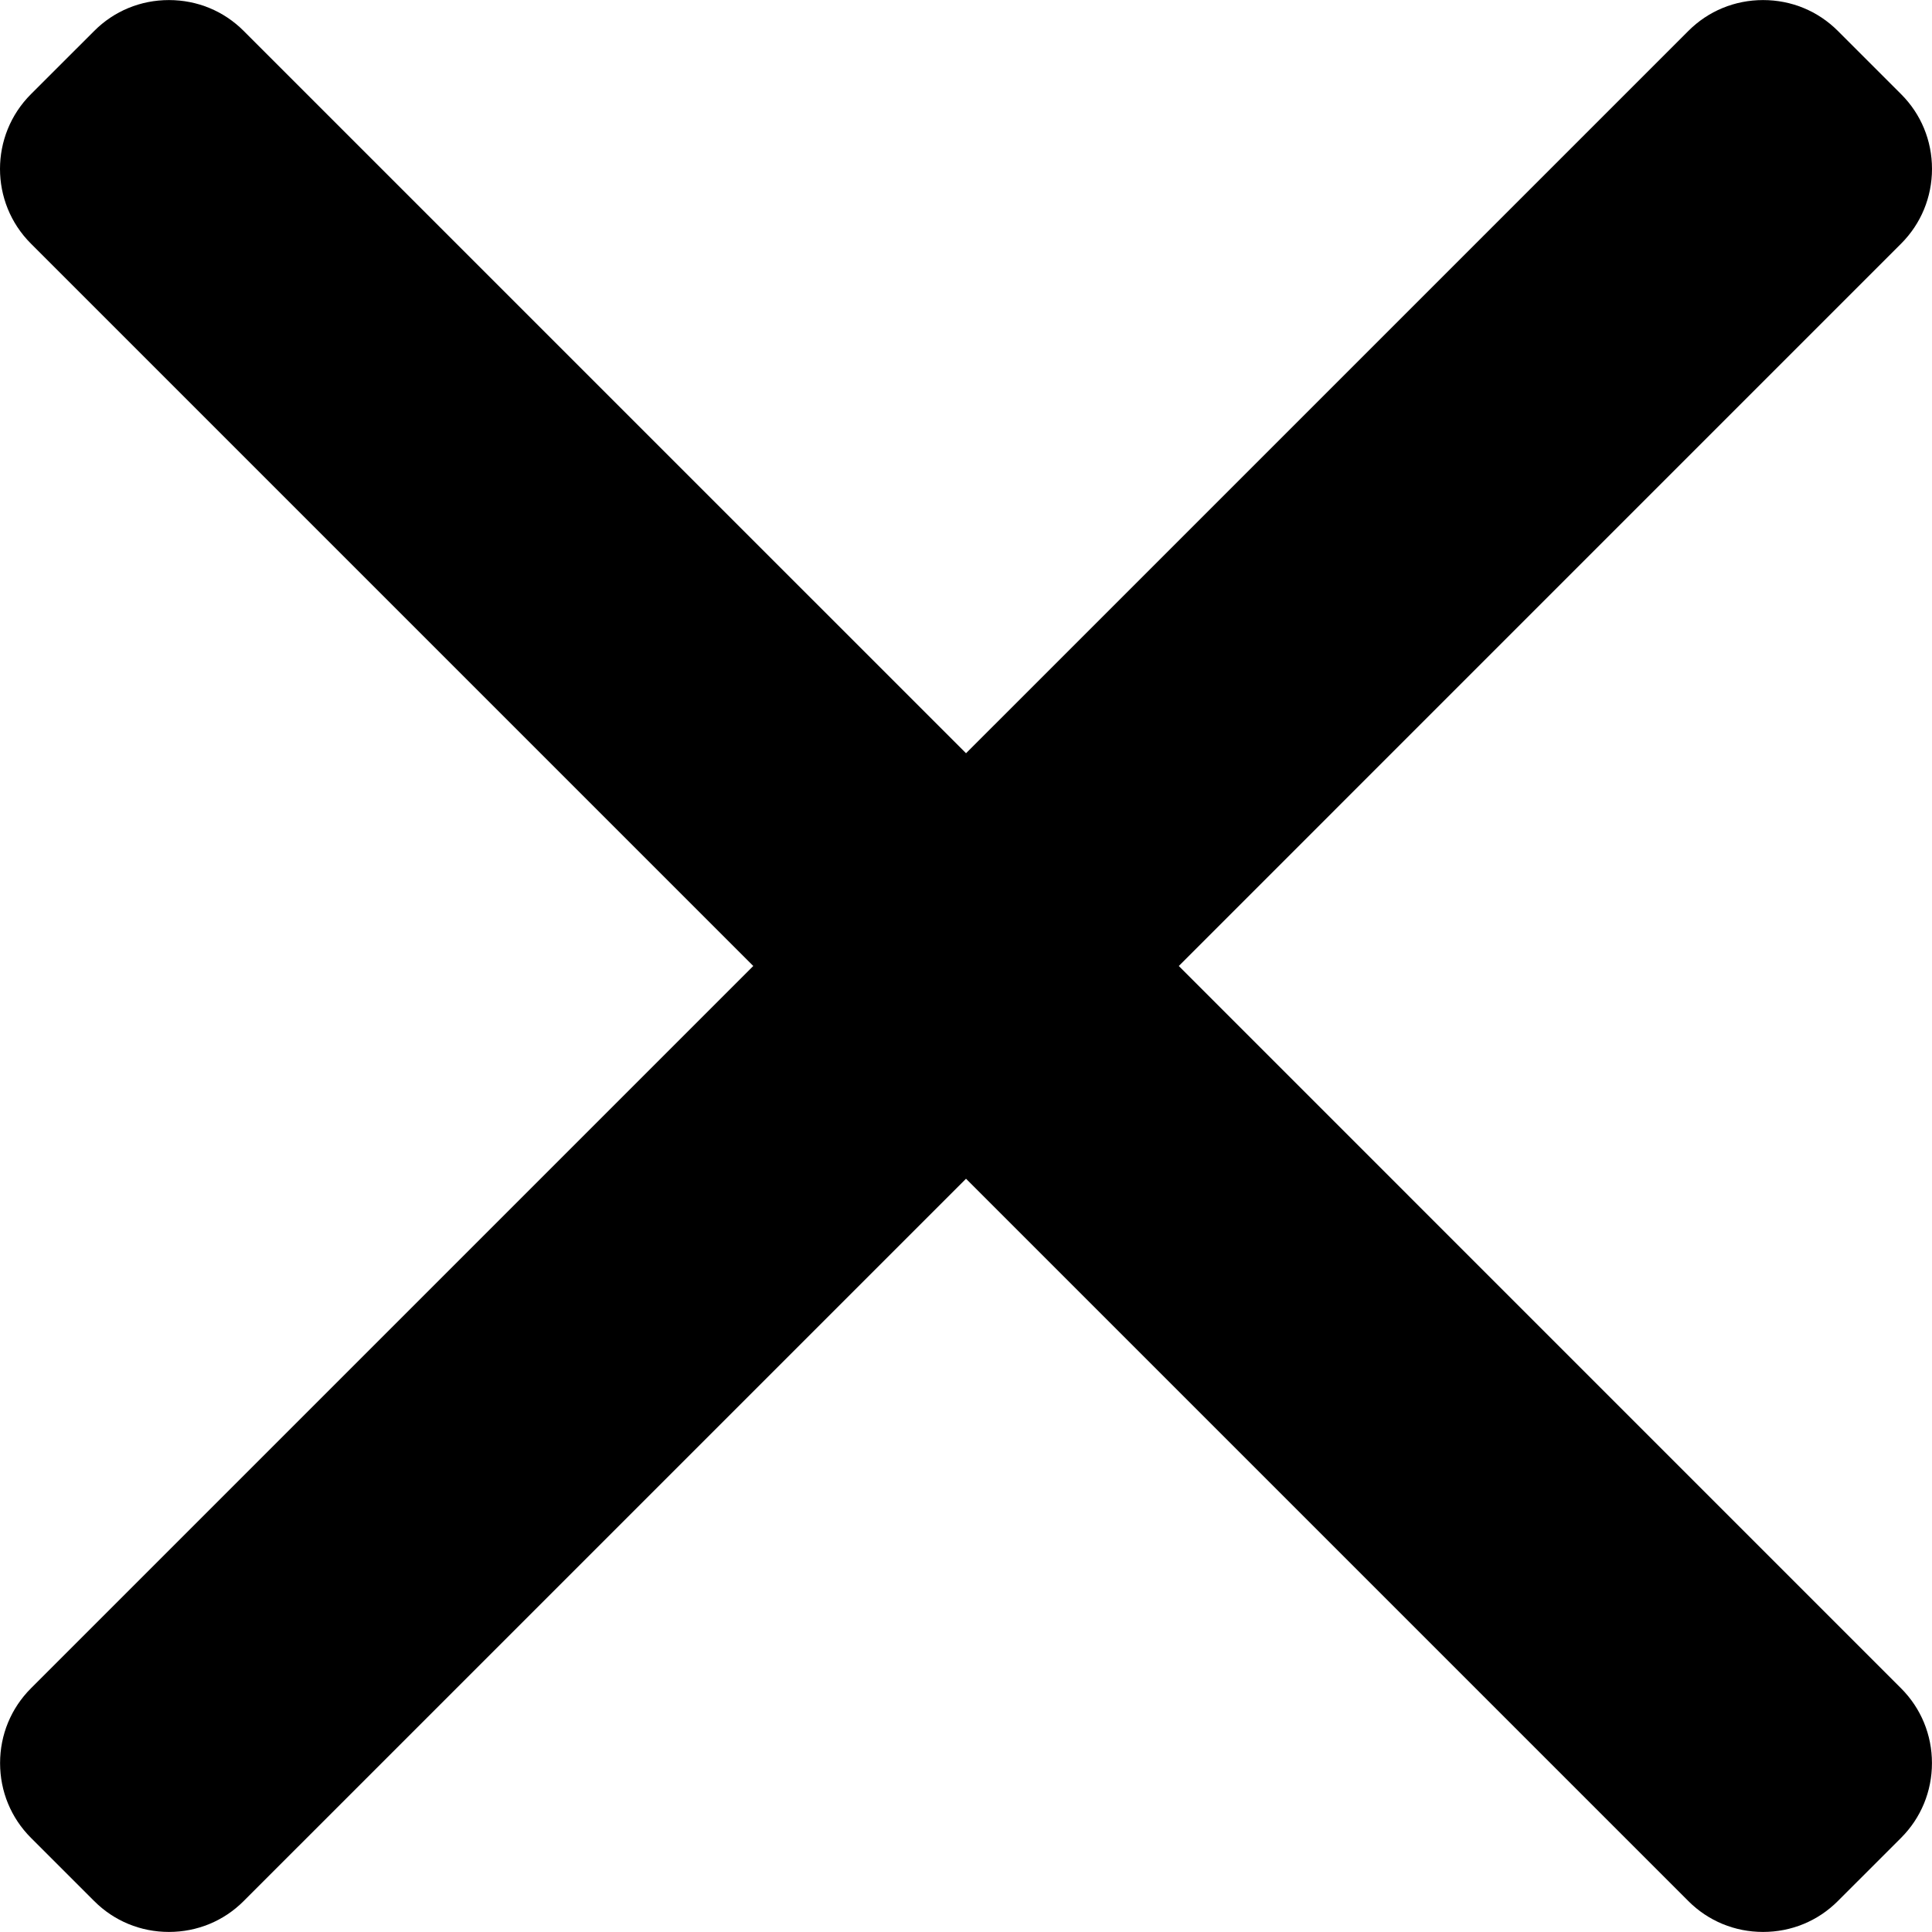
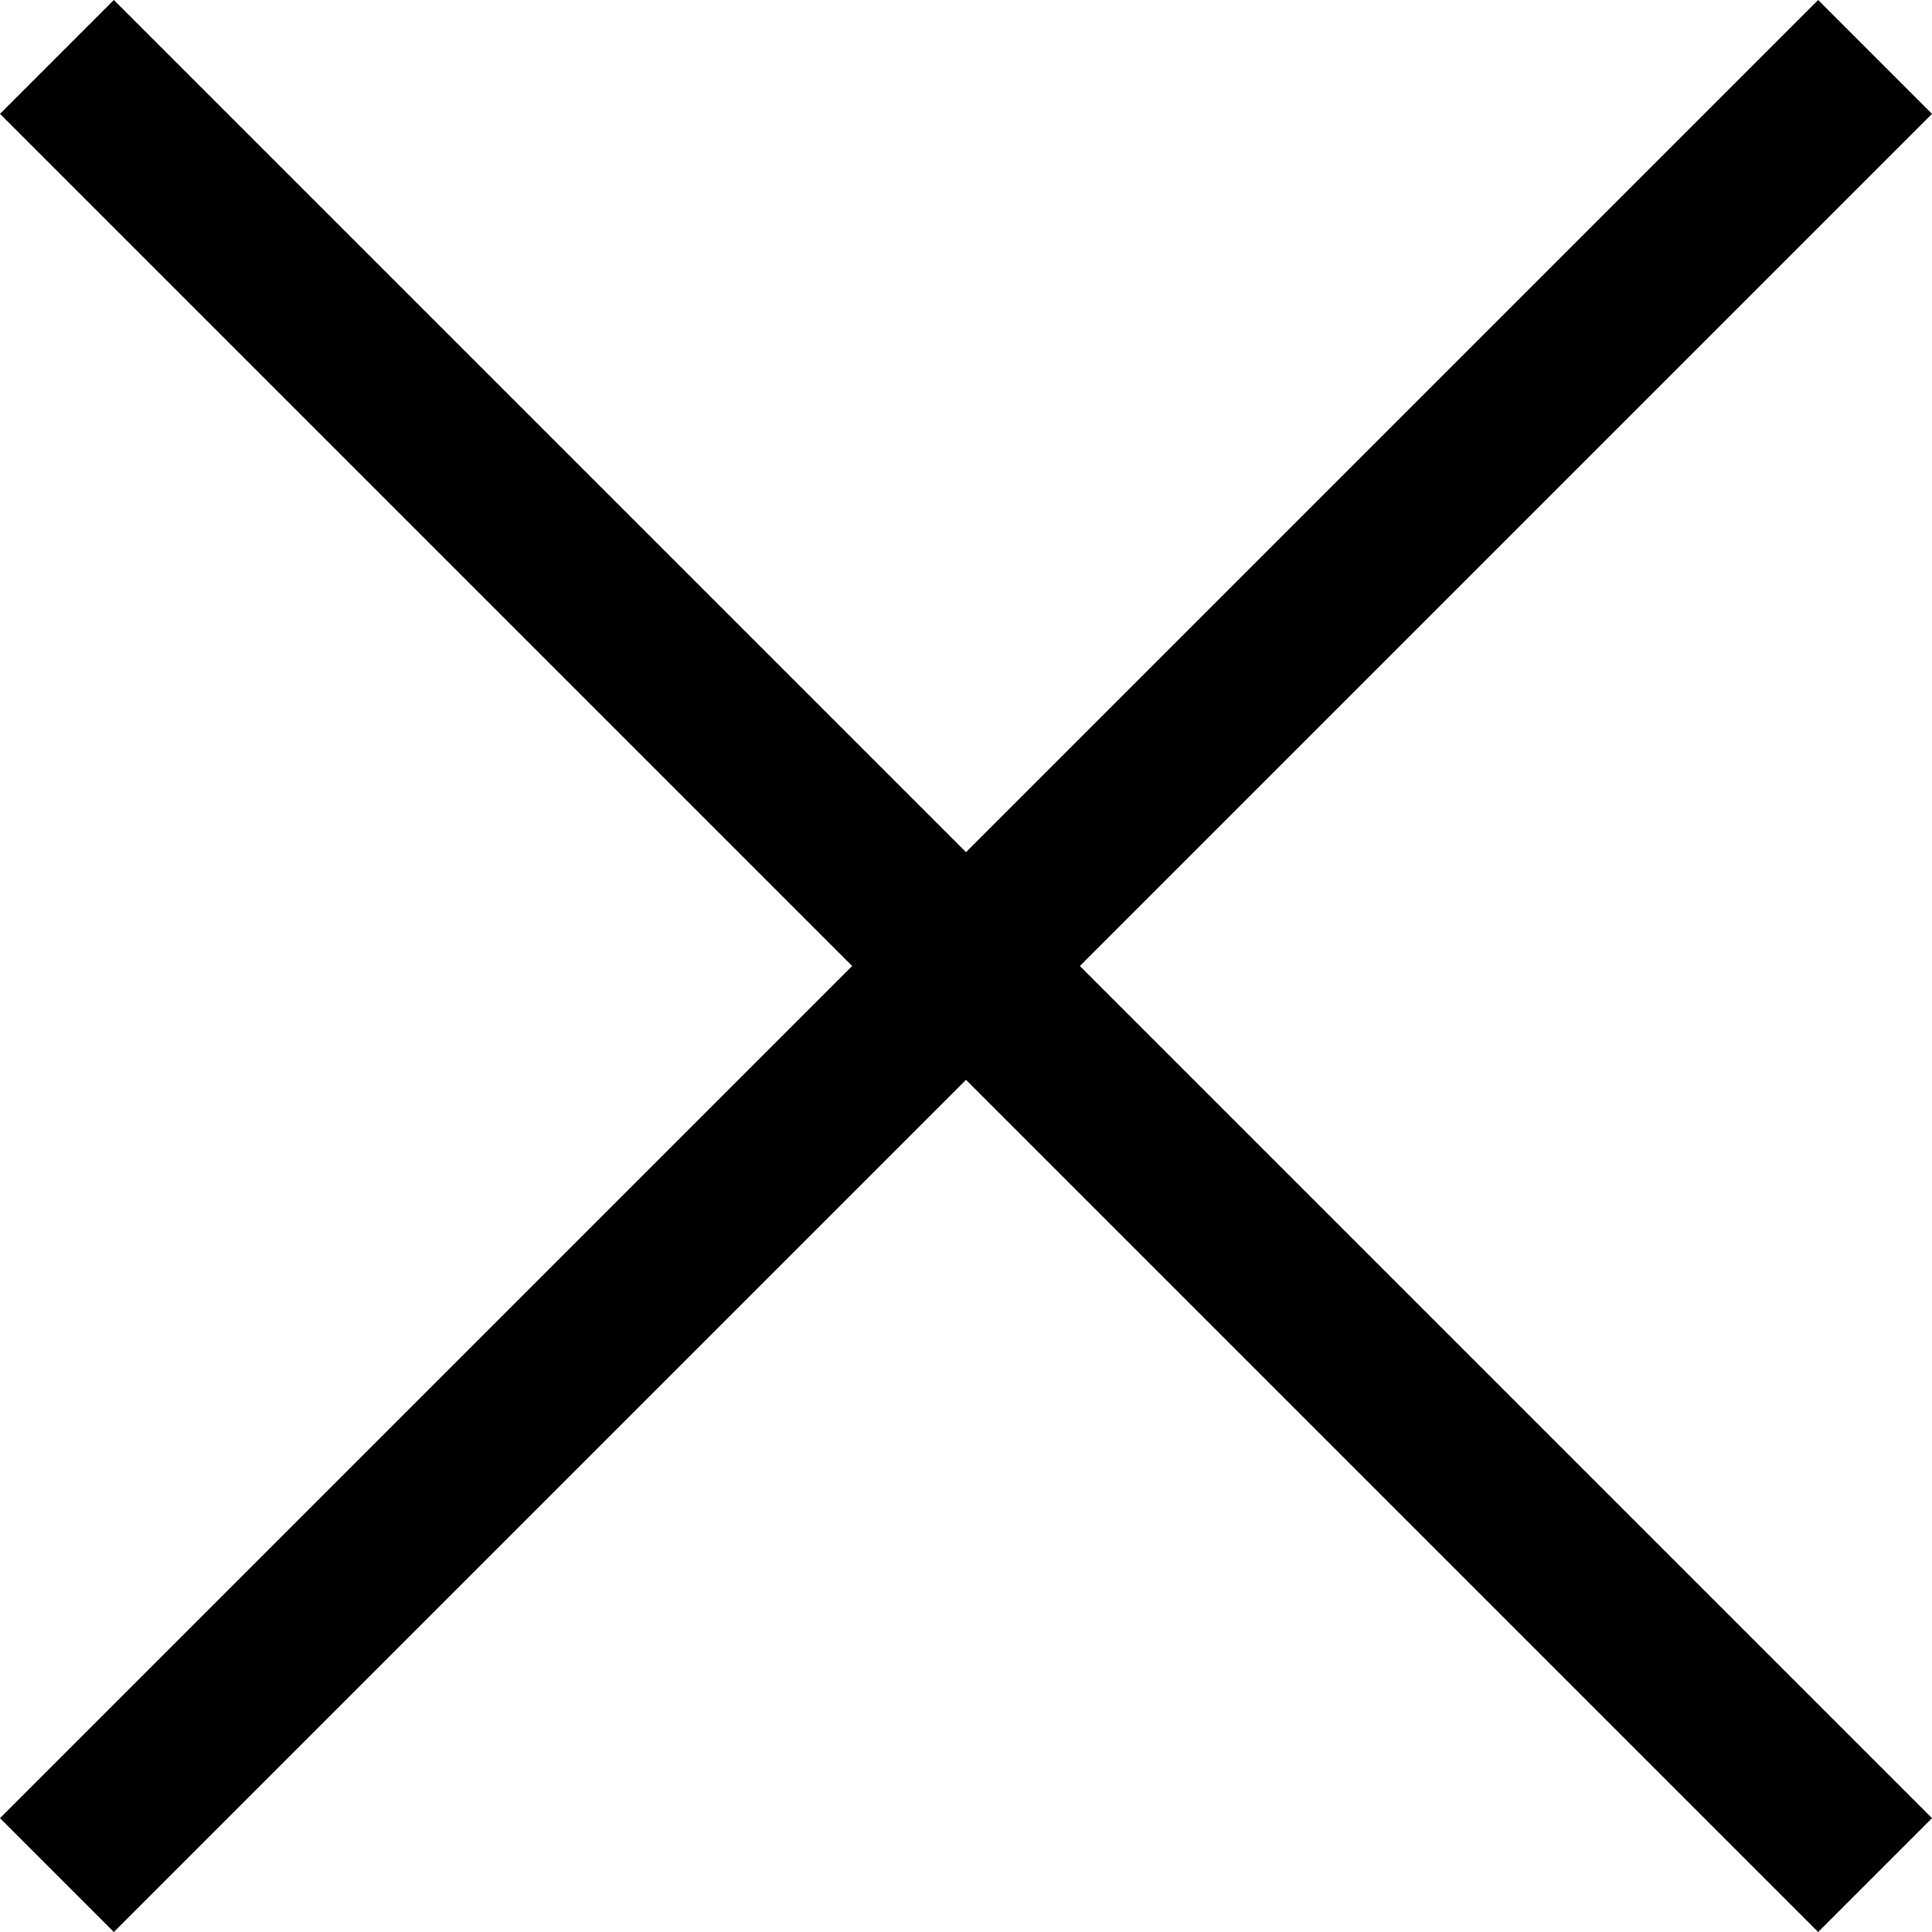
- <svg xmlns="http://www.w3.org/2000/svg" version="1.1" id="Layer_1" x="0px" y="0px" viewBox="0 0 492 492" style="enable-background:new 0 0 492 492;" xml:space="preserve">
-   <g>
-     <g>
-       <path d="M300.188,246L484.14,62.04c5.06-5.064,7.852-11.82,7.86-19.024c0-7.208-2.792-13.972-7.86-19.028L468.02,7.872    c-5.068-5.076-11.824-7.856-19.036-7.856c-7.2,0-13.956,2.78-19.024,7.856L246.008,191.82L62.048,7.872    c-5.06-5.076-11.82-7.856-19.028-7.856c-7.2,0-13.96,2.78-19.02,7.856L7.872,23.988c-10.496,10.496-10.496,27.568,0,38.052    L191.828,246L7.872,429.952c-5.064,5.072-7.852,11.828-7.852,19.032c0,7.204,2.788,13.96,7.852,19.028l16.124,16.116    c5.06,5.072,11.824,7.856,19.02,7.856c7.208,0,13.968-2.784,19.028-7.856l183.96-183.952l183.952,183.952    c5.068,5.072,11.824,7.856,19.024,7.856h0.008c7.204,0,13.96-2.784,19.028-7.856l16.12-16.116    c5.06-5.064,7.852-11.824,7.852-19.028c0-7.204-2.792-13.96-7.852-19.028L300.188,246z" />
-     </g>
-   </g>
-   <g>
- </g>
-   <g>
- </g>
-   <g>
- </g>
-   <g>
- </g>
-   <g>
- </g>
-   <g>
- </g>
-   <g>
- </g>
-   <g>
- </g>
-   <g>
- </g>
-   <g>
- </g>
-   <g>
- </g>
-   <g>
- </g>
-   <g>
- </g>
-   <g>
- </g>
-   <g>
- </g>
+ <svg xmlns="http://www.w3.org/2000/svg" id="Capa_1" enable-background="new 0 0 413.348 413.348" height="512" viewBox="0 0 413.348 413.348" width="512">
+   <path d="m413.348 24.354-24.354-24.354-182.32 182.32-182.32-182.32-24.354 24.354 182.32 182.32-182.32 182.32 24.354 24.354 182.32-182.32 182.32 182.32 24.354-24.354-182.32-182.32z" />
</svg>
